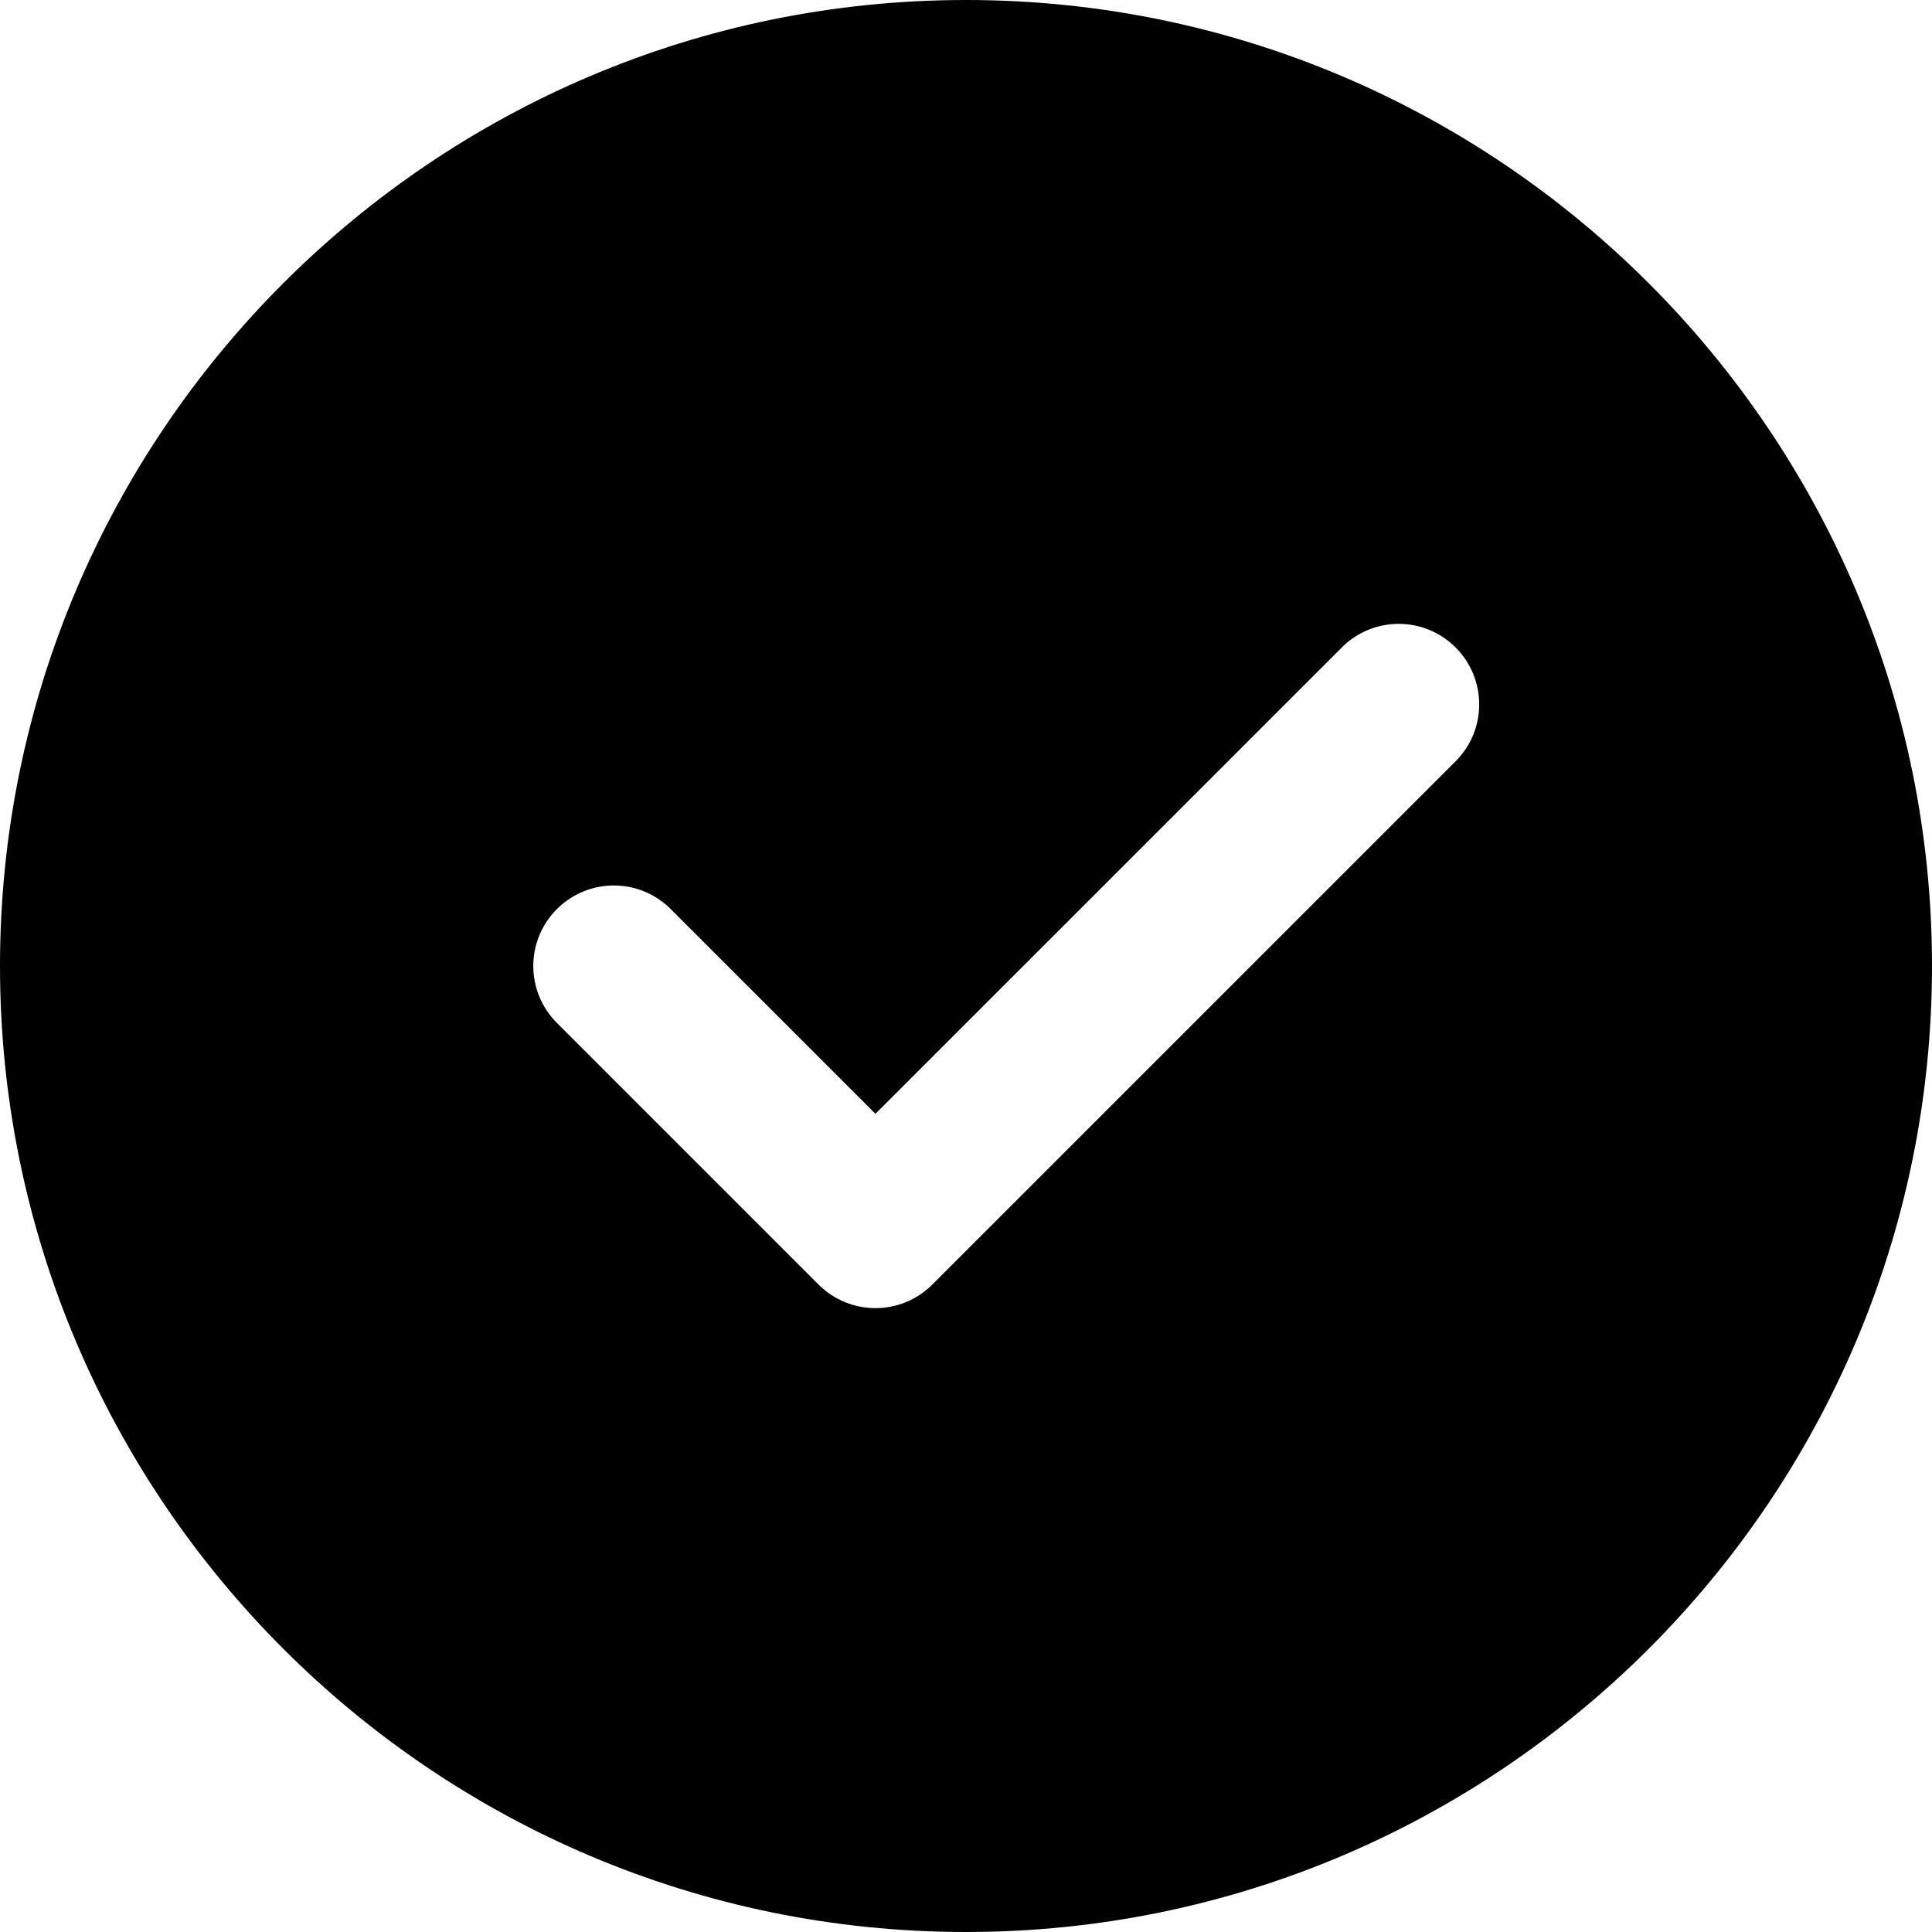
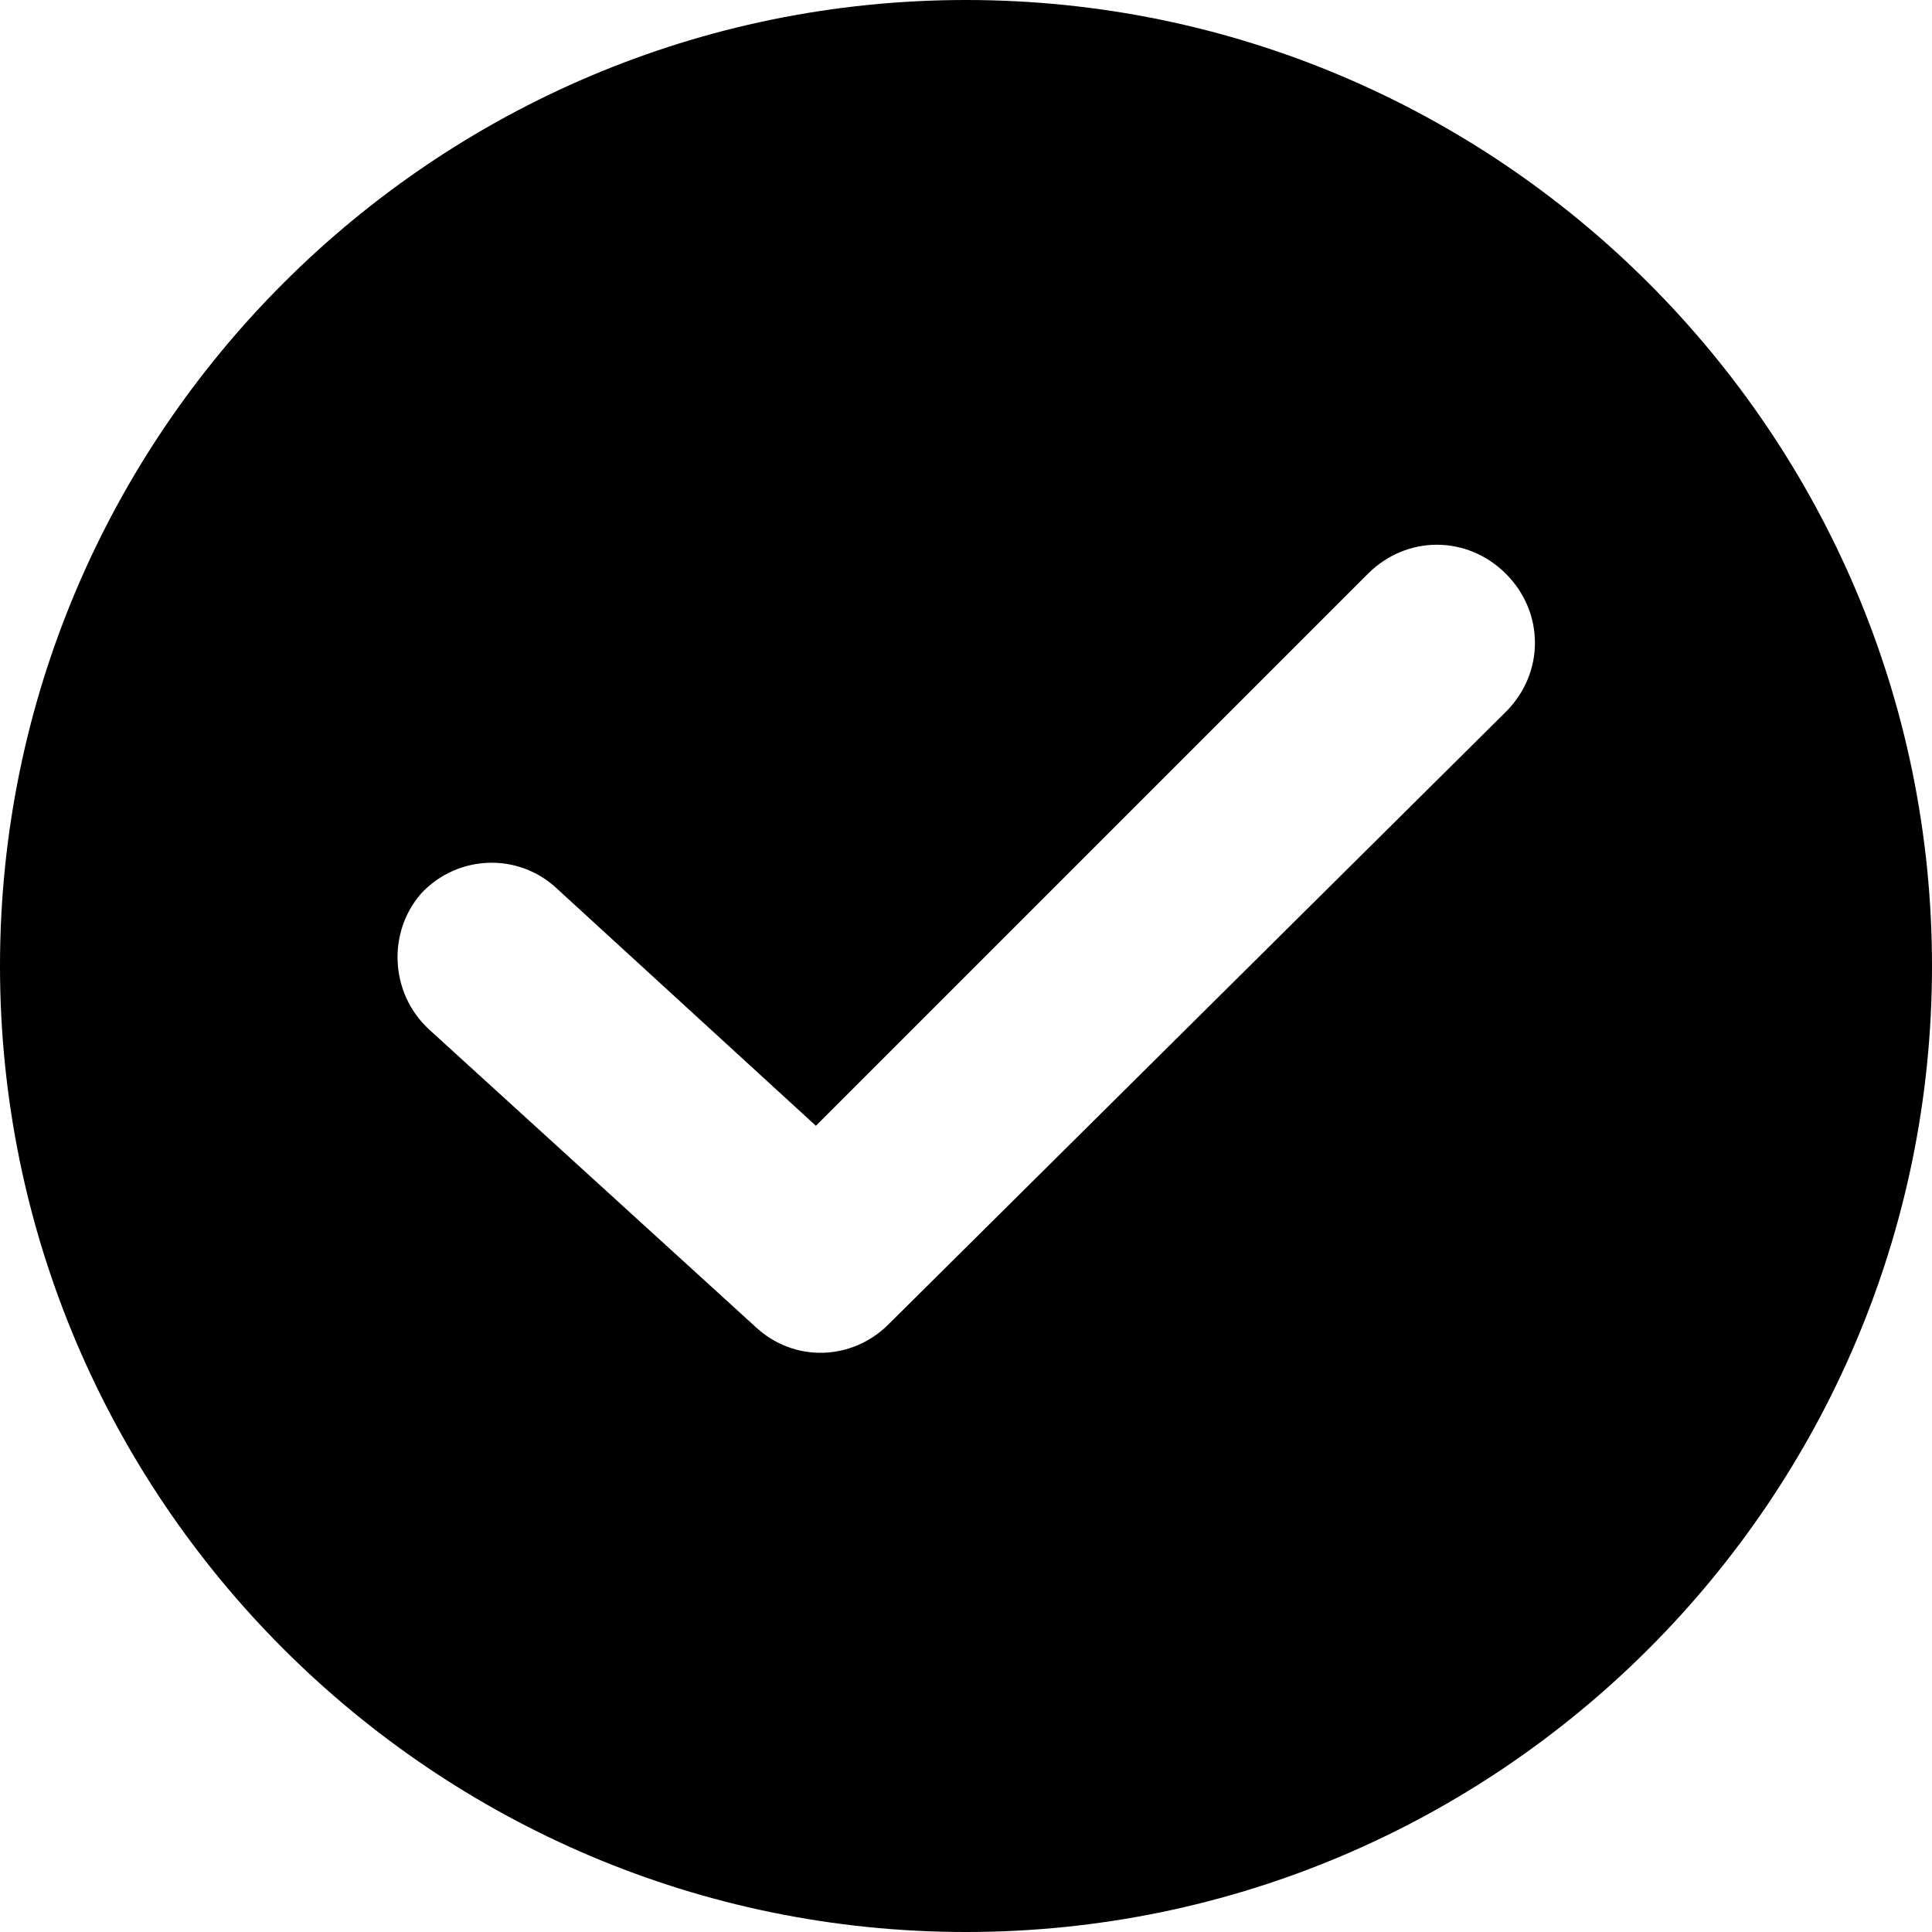
- <svg xmlns="http://www.w3.org/2000/svg" height="512pt" viewBox="0 0 512 512" width="512pt">
-   <path d="m256 0c-141.164 0-256 114.836-256 256s114.836 256 256 256 256-114.836 256-256-114.836-256-256-256zm129.75 201.75-138.668 138.664c-4.16 4.16-9.621 6.254-15.082 6.254s-10.922-2.094-15.082-6.254l-69.332-69.332c-8.344-8.34-8.344-21.824 0-30.164 8.34-8.344 21.82-8.344 30.164 0l54.25 54.25 123.586-123.582c8.34-8.344 21.82-8.344 30.164 0 8.34 8.34 8.34 21.82 0 30.164zm0 0" />
+ <svg xmlns="http://www.w3.org/2000/svg" version="1.1" id="Capa_1" x="0px" y="0px" viewBox="0 0 408.576 408.576" style="enable-background:new 0 0 408.576 408.576;" xml:space="preserve">
+   <g>
+     <g>
+       <path d="M204.288,0C91.648,0,0,91.648,0,204.288s91.648,204.288,204.288,204.288s204.288-91.648,204.288-204.288    S316.928,0,204.288,0z M318.464,150.528l-130.56,129.536c-7.68,7.68-19.968,8.192-28.16,0.512L90.624,217.6    c-8.192-7.68-8.704-20.48-1.536-28.672c7.68-8.192,20.48-8.704,28.672-1.024l54.784,50.176L289.28,121.344    c8.192-8.192,20.992-8.192,29.184,0C326.656,129.536,326.656,142.336,318.464,150.528z" />
+     </g>
+   </g>
+   <g>
+ </g>
+   <g>
+ </g>
+   <g>
+ </g>
+   <g>
+ </g>
+   <g>
+ </g>
+   <g>
+ </g>
+   <g>
+ </g>
+   <g>
+ </g>
+   <g>
+ </g>
+   <g>
+ </g>
+   <g>
+ </g>
+   <g>
+ </g>
+   <g>
+ </g>
+   <g>
+ </g>
+   <g>
+ </g>
</svg>
